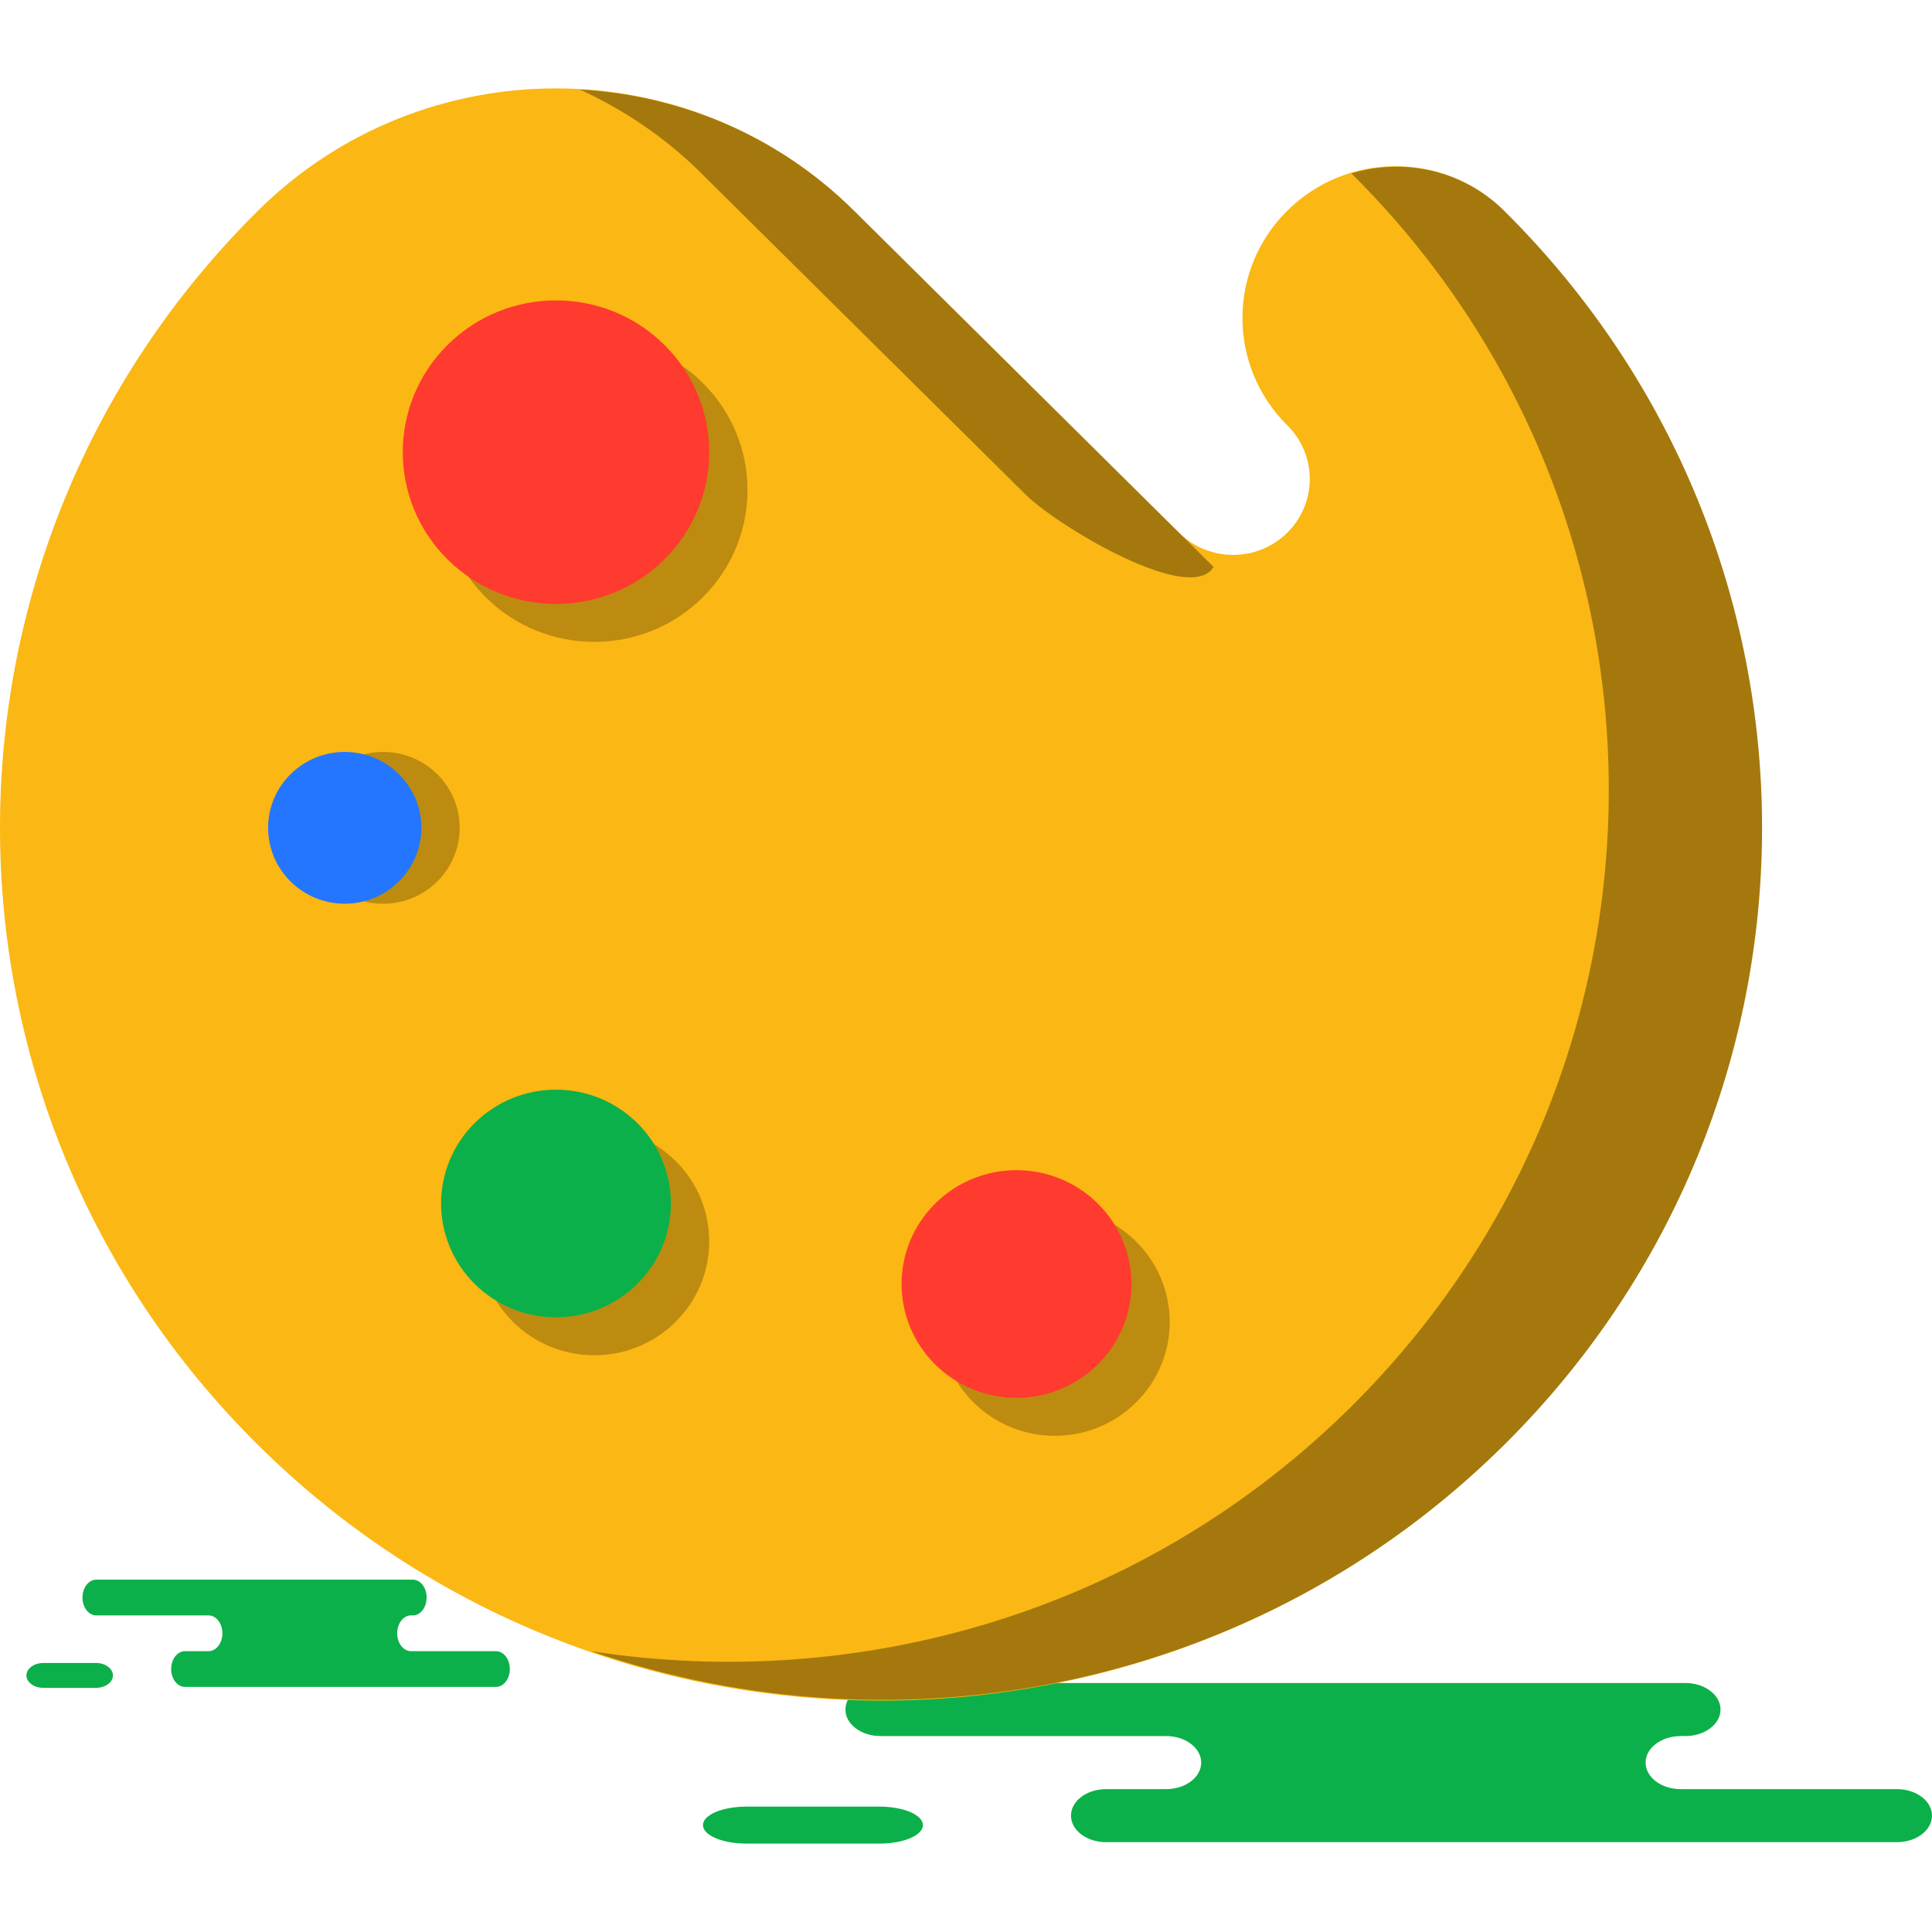
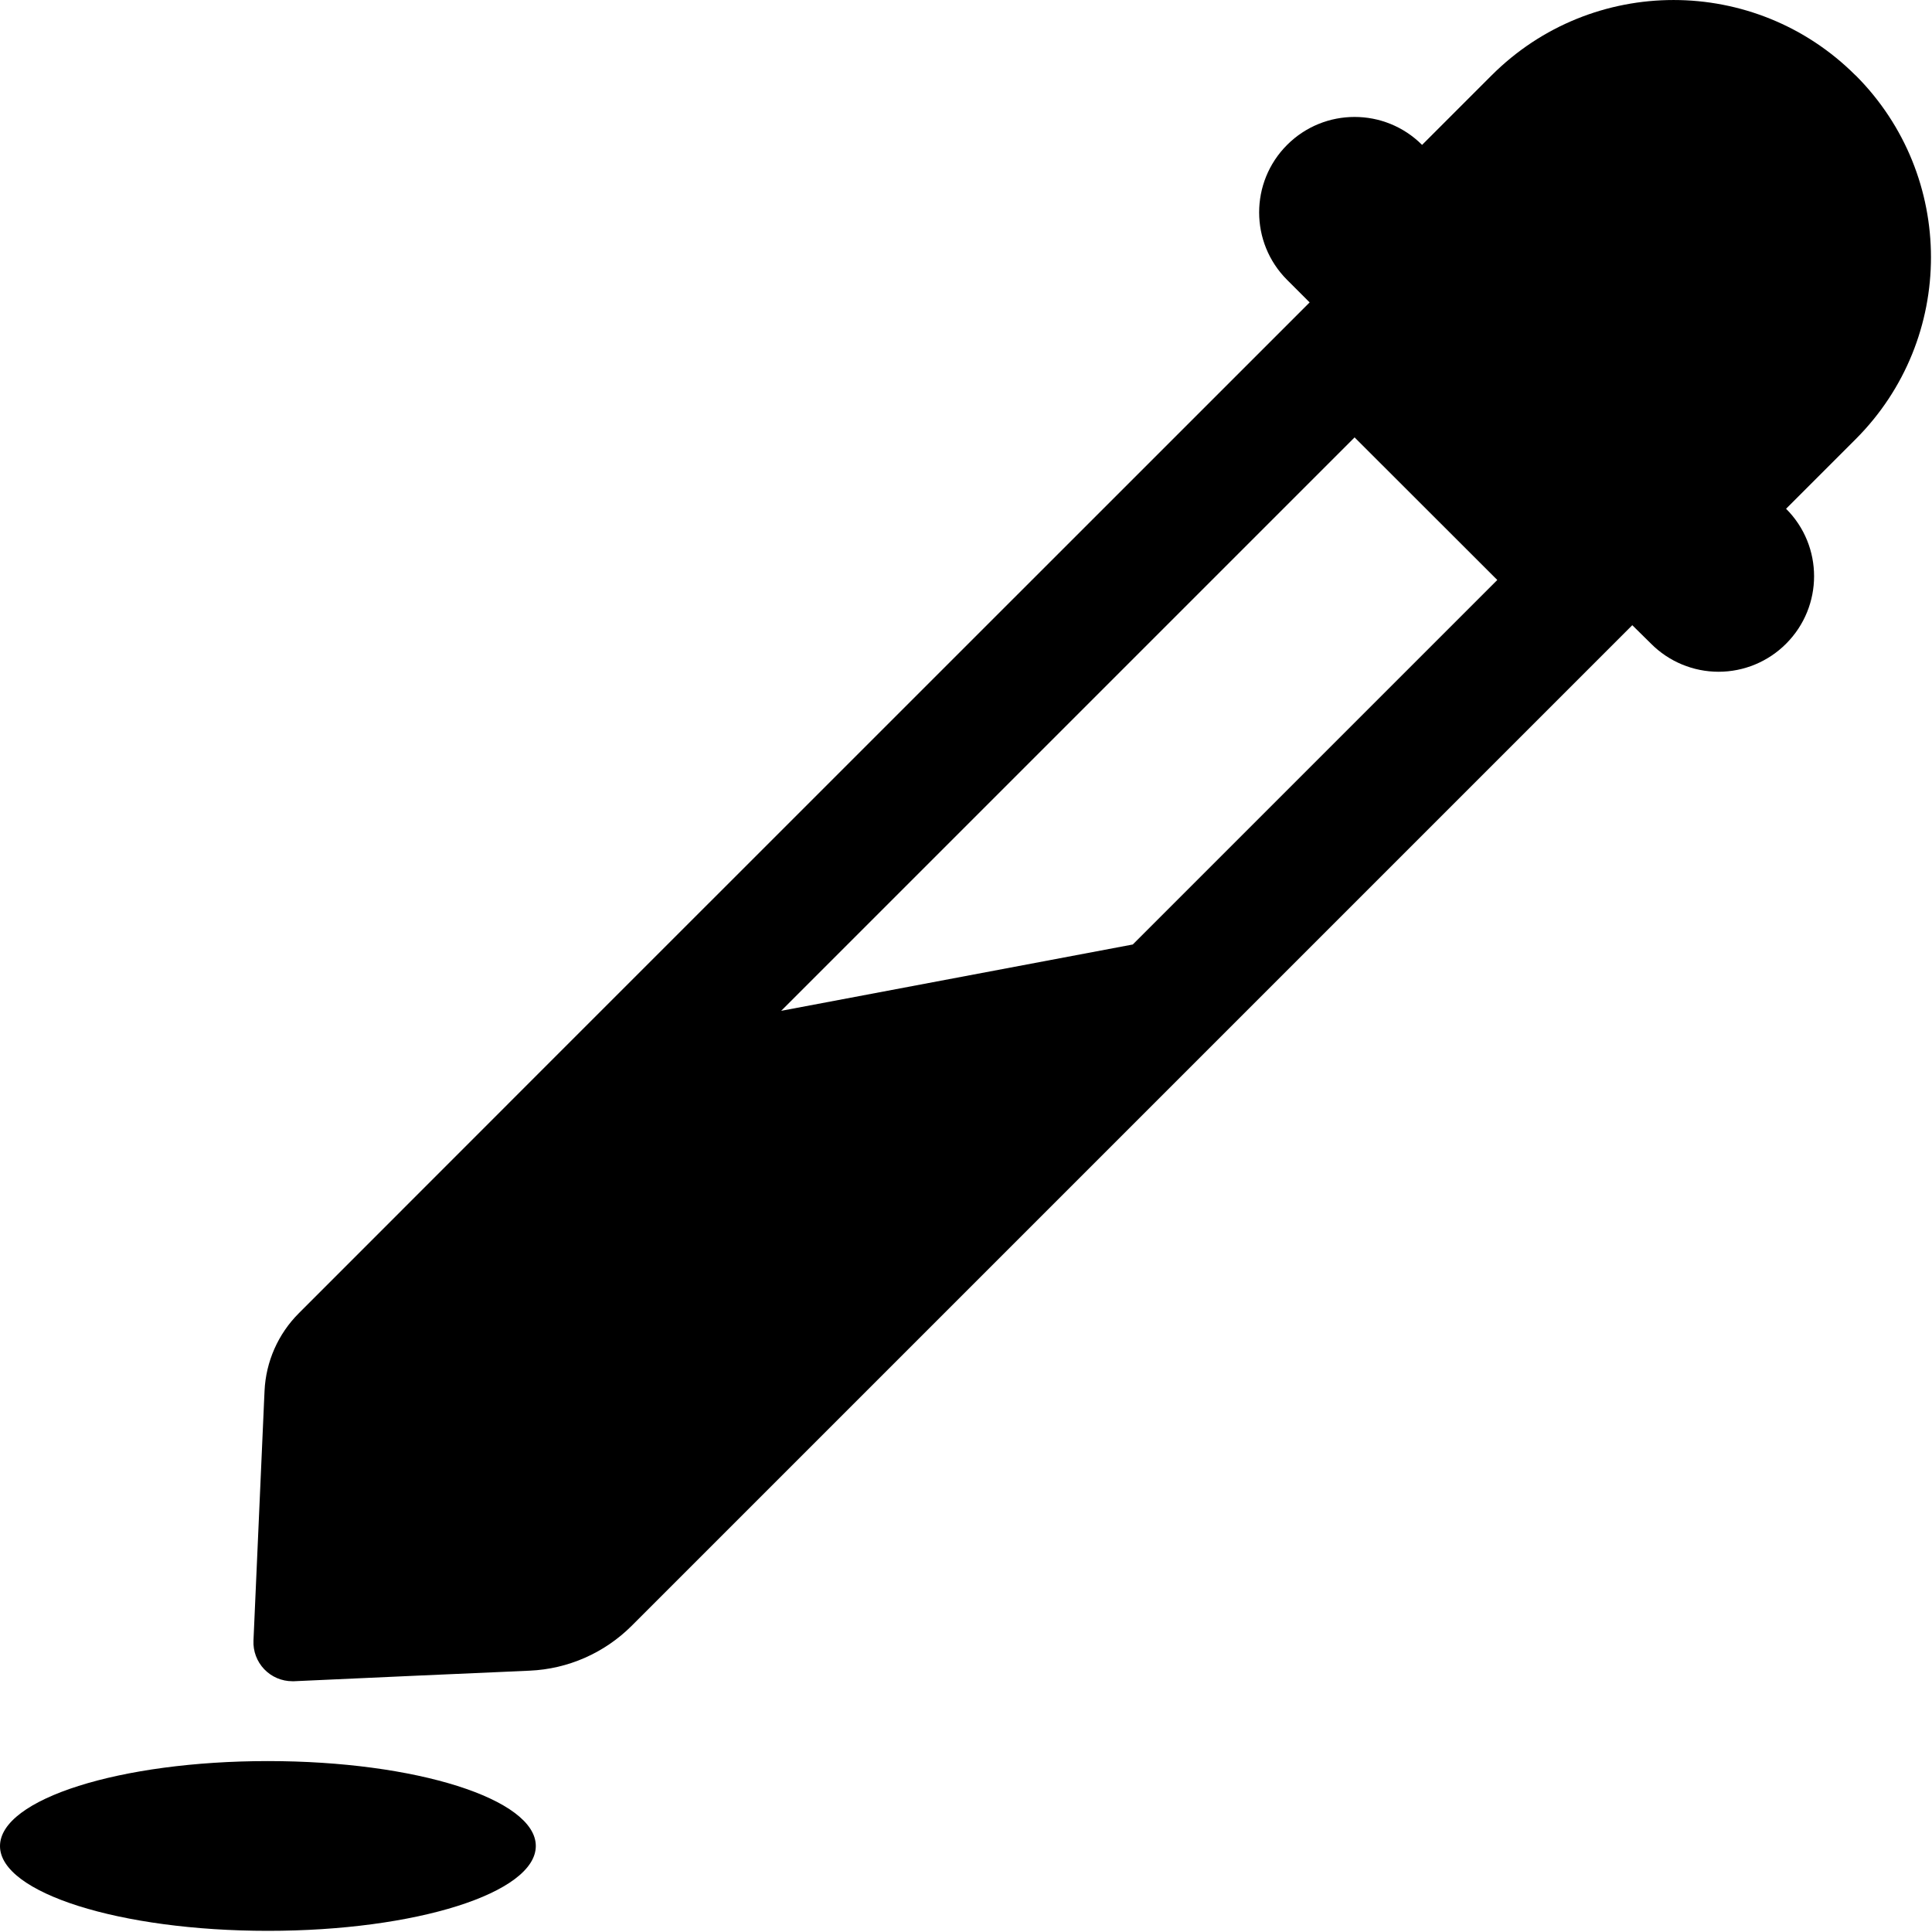
- <svg xmlns="http://www.w3.org/2000/svg" version="1.1" id="Capa_1" x="0px" y="0px" viewBox="0 0 219.442 219.442" style="enable-background:new 0 0 219.442 219.442;" xml:space="preserve">
-   <g>
-     <g id="group-96svg">
-       <path id="path-1_164_" style="fill:#0CB04A;" d="M180.01,191.162h11.422c2.202,0,3.988,1.349,3.988,3.014    c0,1.664-1.786,3.012-3.988,3.012H190.9c-2.202,0-3.987,1.349-3.987,3.013c0,1.665,1.785,3.013,3.987,3.013h24.555    c2.202,0,3.987,1.348,3.987,3.012c0,1.665-1.785,3.013-3.987,3.013h-29.508h-60.315c-2.202,0-3.988-1.348-3.988-3.013    c0-1.664,1.786-3.012,3.988-3.012h6.815c2.202,0,3.988-1.348,3.988-3.013c0-1.664-1.786-3.013-3.988-3.013h-32.433    c-2.202,0-3.987-1.348-3.987-3.012c0-1.665,1.785-3.014,3.987-3.014h7.665H180.01z" />
-       <path id="path-2_164_" style="fill:#0CB04A;" d="M99.896,209.401c2.724,0,4.934-0.94,4.934-2.099c0-1.161-2.21-2.101-4.934-2.101    h-15.12c-2.725,0-4.934,0.94-4.934,2.101c0,1.159,2.209,2.099,4.934,2.099H99.896z" />
-       <path id="path-3_164_" style="fill:#0CB04A;" d="M42.398,179.422h4.492c0.866,0,1.569,0.909,1.569,2.03s-0.703,2.03-1.569,2.03    h-0.209c-0.866,0-1.568,0.909-1.568,2.031c0,1.121,0.702,2.031,1.568,2.031h9.657c0.867,0,1.569,0.908,1.569,2.03    c0,1.121-0.702,2.03-1.569,2.03H44.733H21.01c-0.866,0-1.569-0.909-1.569-2.03c0-1.122,0.703-2.03,1.569-2.03h2.68    c0.867,0,1.569-0.91,1.569-2.031c0-1.122-0.702-2.031-1.569-2.031H10.934c-0.866,0-1.568-0.909-1.568-2.03s0.702-2.03,1.568-2.03    h3.015H42.398z" />
-       <path id="path-4_163_" style="fill:#0CB04A;" d="M10.887,191.714c1.072,0,1.941-0.634,1.941-1.416    c0-0.781-0.869-1.416-1.941-1.416H4.941c-1.072,0-1.941,0.635-1.941,1.416c0,0.782,0.869,1.416,1.941,1.416H10.887z" />
-       <path id="path-5_163_" style="fill:#FBB713;" d="M170.828,23.927c39.08,38.712,39.08,101.484,0,140.202    c-39.079,38.71-102.439,38.71-141.52,0c-39.077-38.718-39.077-101.49,0-140.202c18.691-18.516,48.993-18.516,67.685,0    l36.919,36.576c3.395,3.364,8.909,3.364,12.305,0c3.399-3.37,3.399-8.824,0-12.192c-6.794-6.735-6.794-17.65,0-24.384    C153.01,17.197,164.032,17.197,170.828,23.927z" />
-       <path id="path-6_161_" style="opacity:0.35;fill:#020403;enable-background:new    ;" d="M79.589,19.618l36.919,36.574    c3.395,3.365,17.612,11.987,21.007,8.62c0.128-0.125,0.218-0.274,0.336-0.408L96.993,23.927    C88.337,15.352,77.189,10.8,65.859,10.168C70.824,12.446,75.495,15.561,79.589,19.618z" />
-       <path id="path-7_160_" style="opacity:0.35;fill:#020403;enable-background:new    ;" d="M170.828,23.927    c-4.696-4.651-11.39-6.009-17.333-4.233c39.004,38.718,38.984,101.431-0.07,140.125c-23.495,23.271-55.751,32.445-86.245,27.736    c35.102,12.081,75.609,4.347,103.648-23.426C209.908,125.411,209.908,62.639,170.828,23.927z" />
-       <path id="path-8_156_" style="fill:#BD8B0F;" d="M58.273,131.863c5.094-5.047,13.363-5.047,18.457,0    c5.099,5.047,5.099,13.237,0,18.285c-5.094,5.05-13.363,5.05-18.457,0C53.178,145.1,53.178,136.91,58.273,131.863z" />
-       <path id="path-9_150_" style="fill:#0CB04A;" d="M53.922,127.553c5.094-5.047,13.363-5.047,18.457,0    c5.099,5.047,5.099,13.238,0,18.284c-5.094,5.051-13.363,5.051-18.457,0C48.827,140.791,48.827,132.6,53.922,127.553z" />
-       <path id="path-10_135_" style="fill:#BD8B0F;" d="M49.66,87.931c3.399,3.368,3.399,8.823,0,12.191    c-3.399,3.367-8.906,3.367-12.305,0c-3.401-3.368-3.401-8.823,0-12.191C40.754,84.567,46.261,84.567,49.66,87.931z" />
-       <path id="path-11_119_" style="fill:#2476FF;" d="M45.309,87.931c3.4,3.368,3.4,8.823,0,12.191c-3.399,3.367-8.906,3.367-12.305,0    c-3.401-3.368-3.401-8.823,0-12.191C36.403,84.567,41.91,84.567,45.309,87.931z" />
-       <path id="path-12_102_" style="fill:#BD8B0F;" d="M110.579,159.294c-5.097-5.044-5.101-13.234,0-18.284    c5.092-5.047,13.361-5.047,18.455,0c5.1,5.05,5.1,13.24,0,18.284C123.935,164.346,115.675,164.346,110.579,159.294z" />
-       <path id="path-13_86_" style="fill:#BD8B0F;" d="M79.806,43.479c6.796,6.726,6.796,17.648,0,24.381    c-6.787,6.728-17.816,6.728-24.61,0c-6.793-6.733-6.793-17.655,0-24.381C61.99,36.748,73.019,36.748,79.806,43.479z" />
-       <path id="path-14_68_" style="fill:#FF3A2F;" d="M75.455,39.169c6.796,6.725,6.796,17.648,0,24.381    c-6.787,6.728-17.816,6.728-24.609,0c-6.795-6.733-6.795-17.656,0-24.381C57.639,32.437,68.668,32.437,75.455,39.169z" />
-       <path id="path-15_57_" style="fill:#FF3A2F;" d="M106.227,154.985c-5.095-5.045-5.1-13.234,0-18.285    c5.093-5.048,13.362-5.048,18.456,0c5.101,5.051,5.101,13.24,0,18.285C119.584,160.035,111.325,160.035,106.227,154.985z" />
-     </g>
+ <svg xmlns="http://www.w3.org/2000/svg" width="15" height="15">
+   <g fill="#000" fill-rule="evenodd">
+     <path d="M14.406.585a1.998 1.998 0 0 0-2.825 0l-.54.54a.741.741 0 1 0-1.048 1.048l.175.175-5.826 5.825-2.022 2.023a.91.91 0 0 0-.266.602l-.005.108v.002l-.081 1.829a.302.302 0 0 0 .302.316h.013l.97-.044.592-.026.268-.012c.297-.013.579-.137.79-.347l7.77-7.77.146.144a.74.74 0 0 0 1.048 0c.29-.29.29-.759 0-1.048l.54-.54c.78-.78.78-2.044 0-2.825zM8.795 7.333l-2.73.515 4.452-4.452 1.108 1.107-2.83 2.83zM2.08 13.673c-1.148 0-2.08.295-2.08.66 0 .363.932.658 2.08.658 1.15 0 2.08-.294 2.08-.659 0-.364-.93-.659-2.08-.659z" />
  </g>
-   <g>
- </g>
-   <g>
- </g>
-   <g>
- </g>
-   <g>
- </g>
-   <g>
- </g>
-   <g>
- </g>
-   <g>
- </g>
-   <g>
- </g>
-   <g>
- </g>
-   <g>
- </g>
-   <g>
- </g>
-   <g>
- </g>
-   <g>
- </g>
-   <g>
- </g>
-   <g>
- </g>
</svg>
